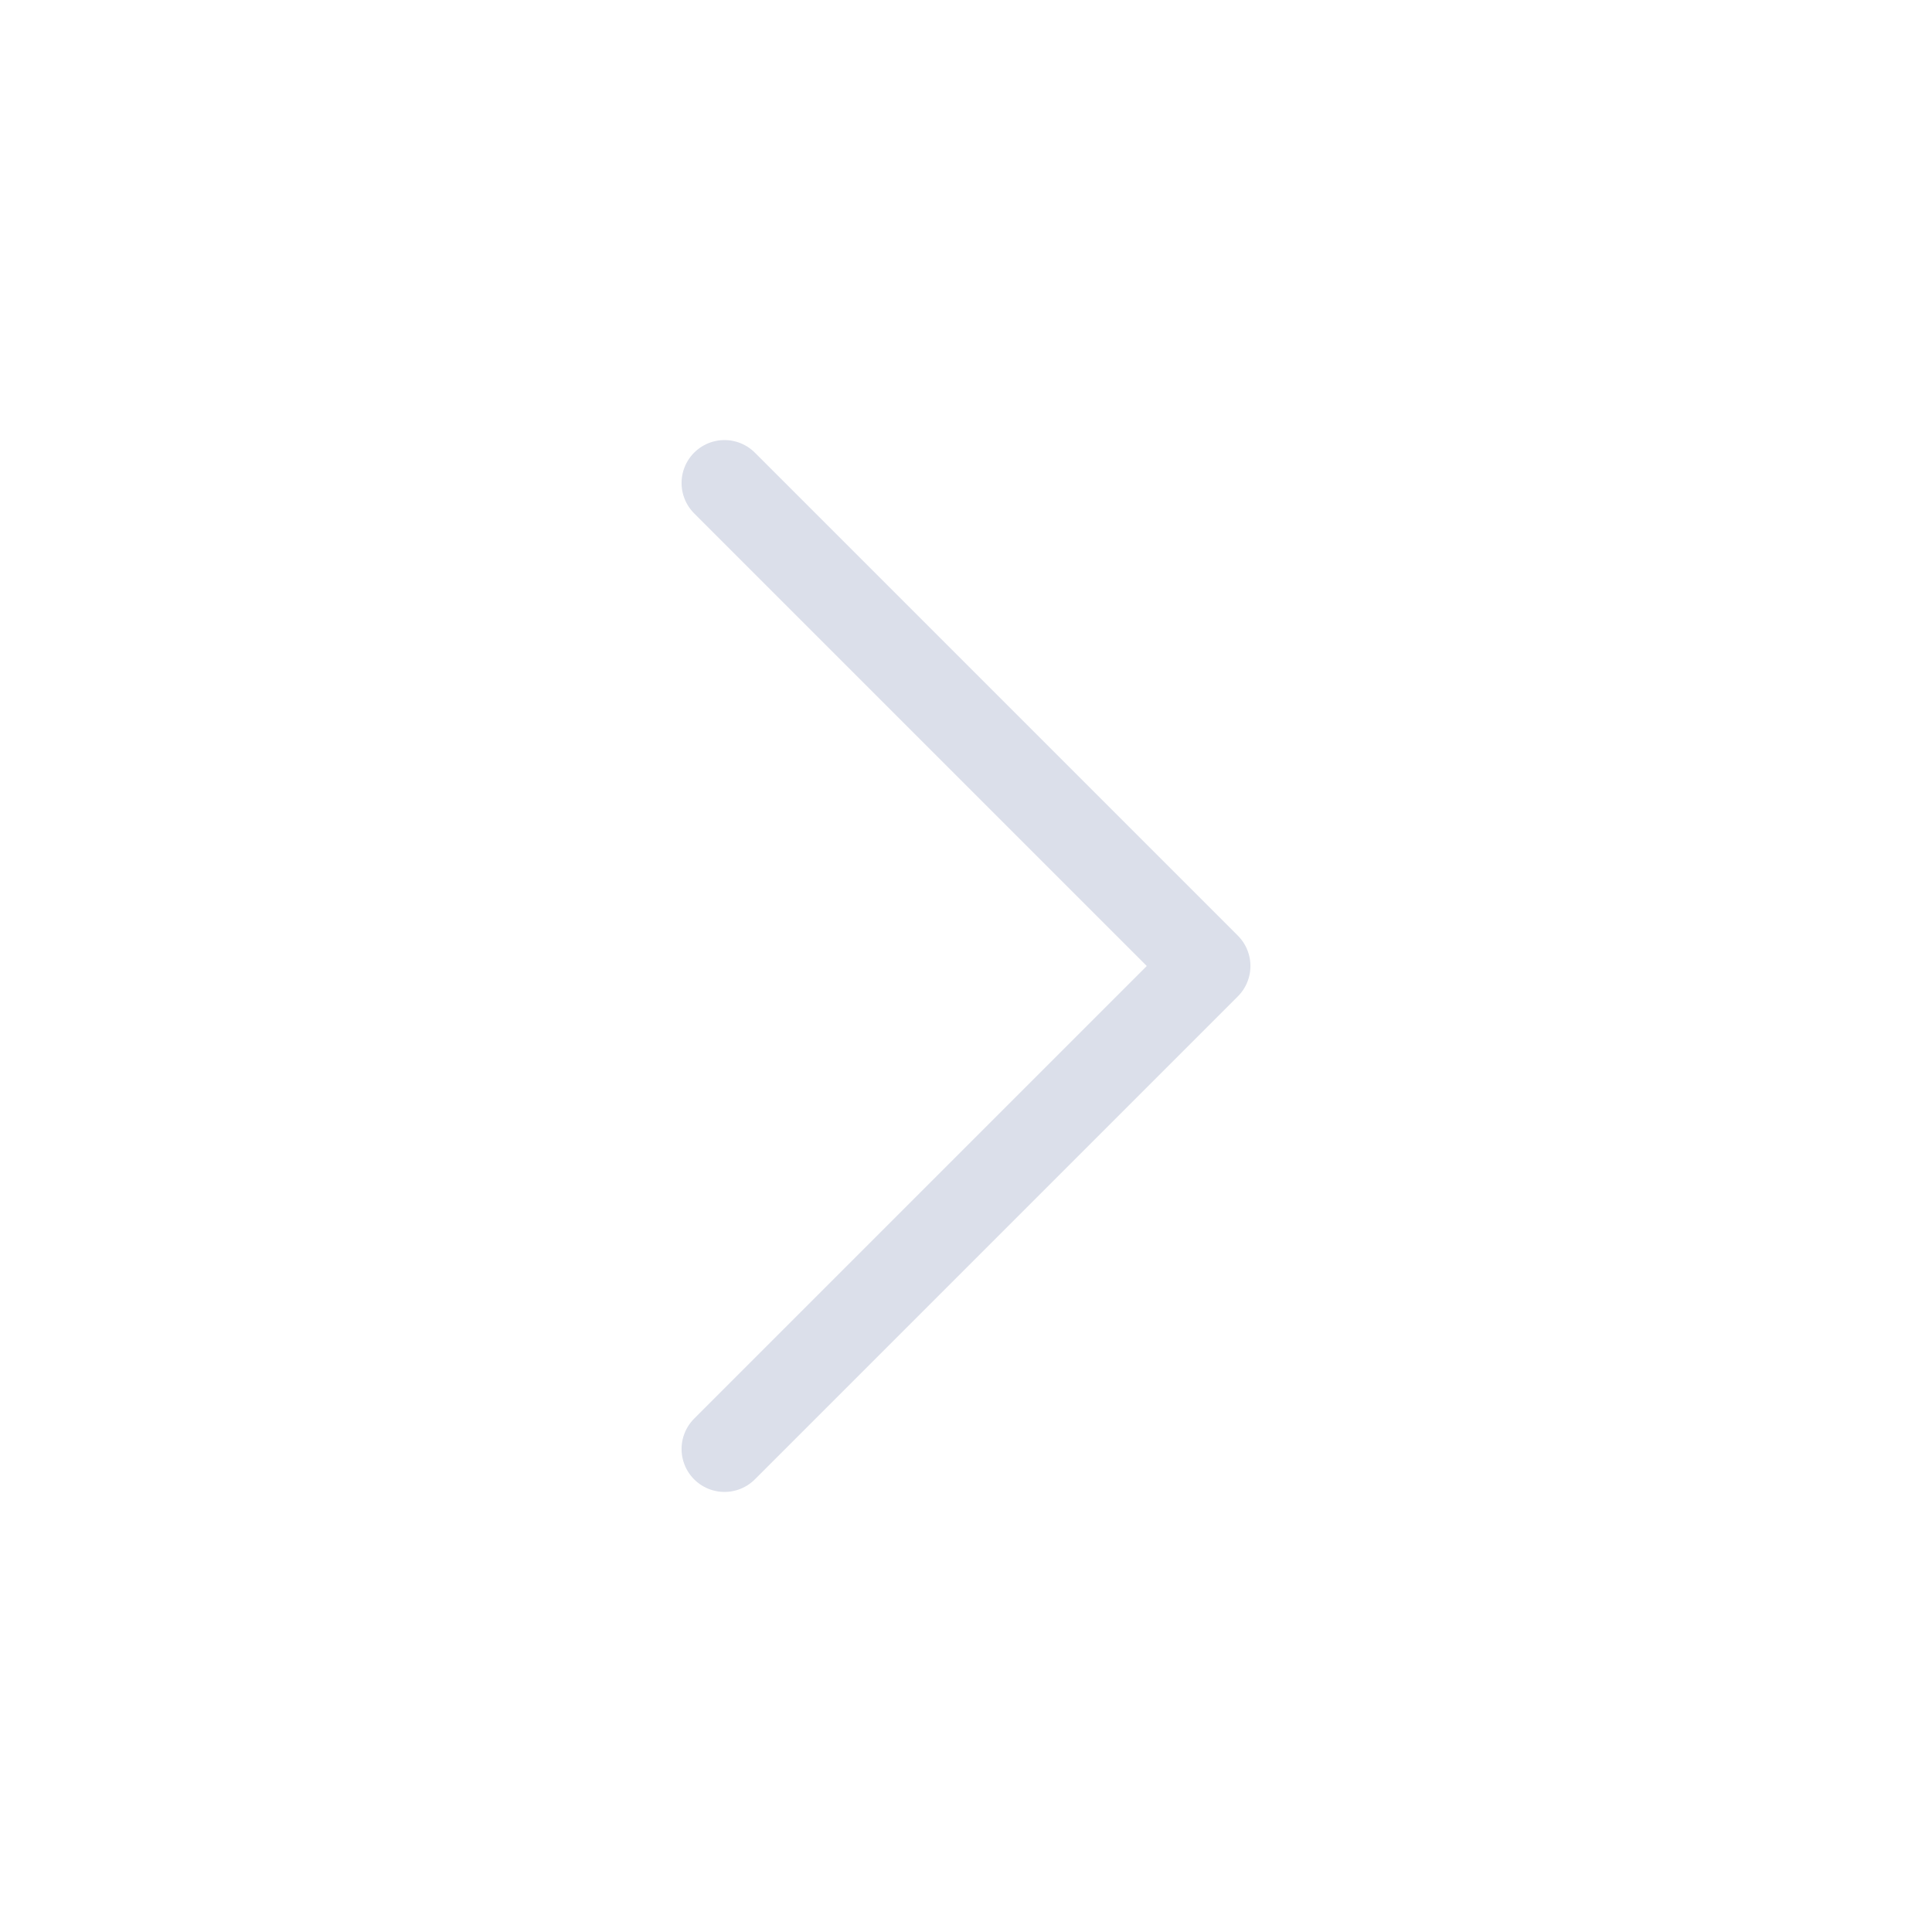
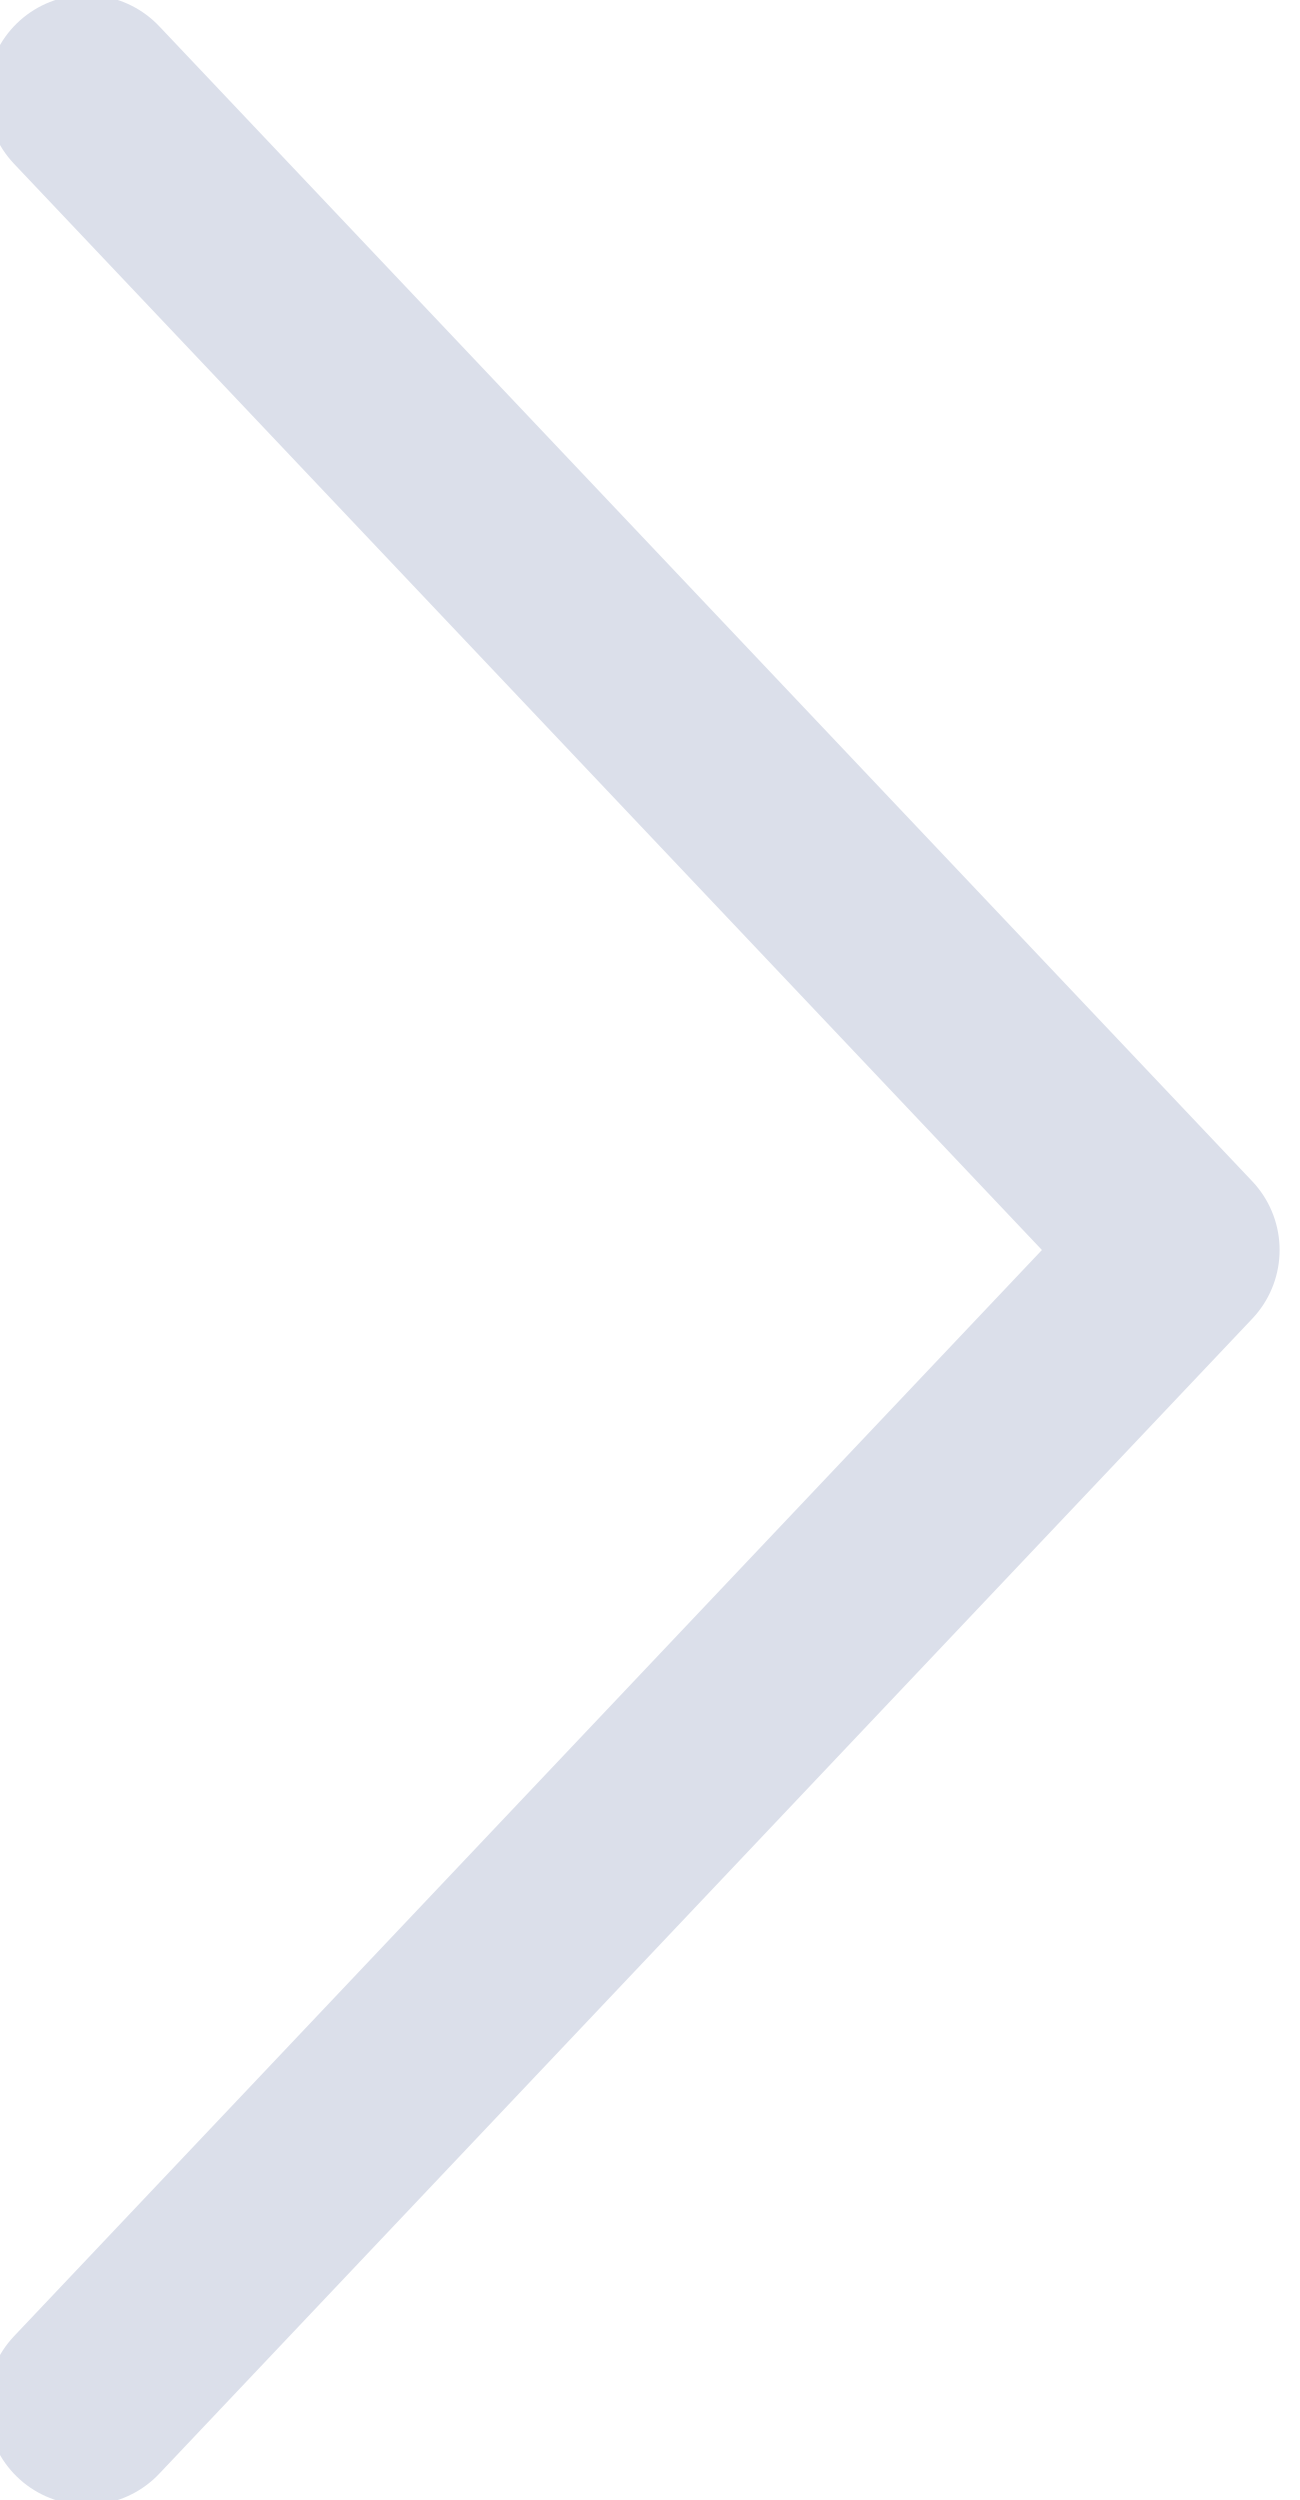
- <svg xmlns="http://www.w3.org/2000/svg" width="18" height="18" viewBox="0 0 18 18" fill="none">
-   <path d="M6.75 13.5L11.25 9L6.75 4.5" stroke="#DBDFEA" stroke-width="0.8" stroke-linecap="round" stroke-linejoin="round" />
+ <svg xmlns="http://www.w3.org/2000/svg" width="13" height="25">
+   <g>
+     <path fill="none" stroke="#DBDFEA" stroke-width="2" stroke-linejoin="round" stroke-linecap="round" d="m0.866,24.05l10.93,-11.55l-10.93,-11.55" />
+   </g>
</svg>
